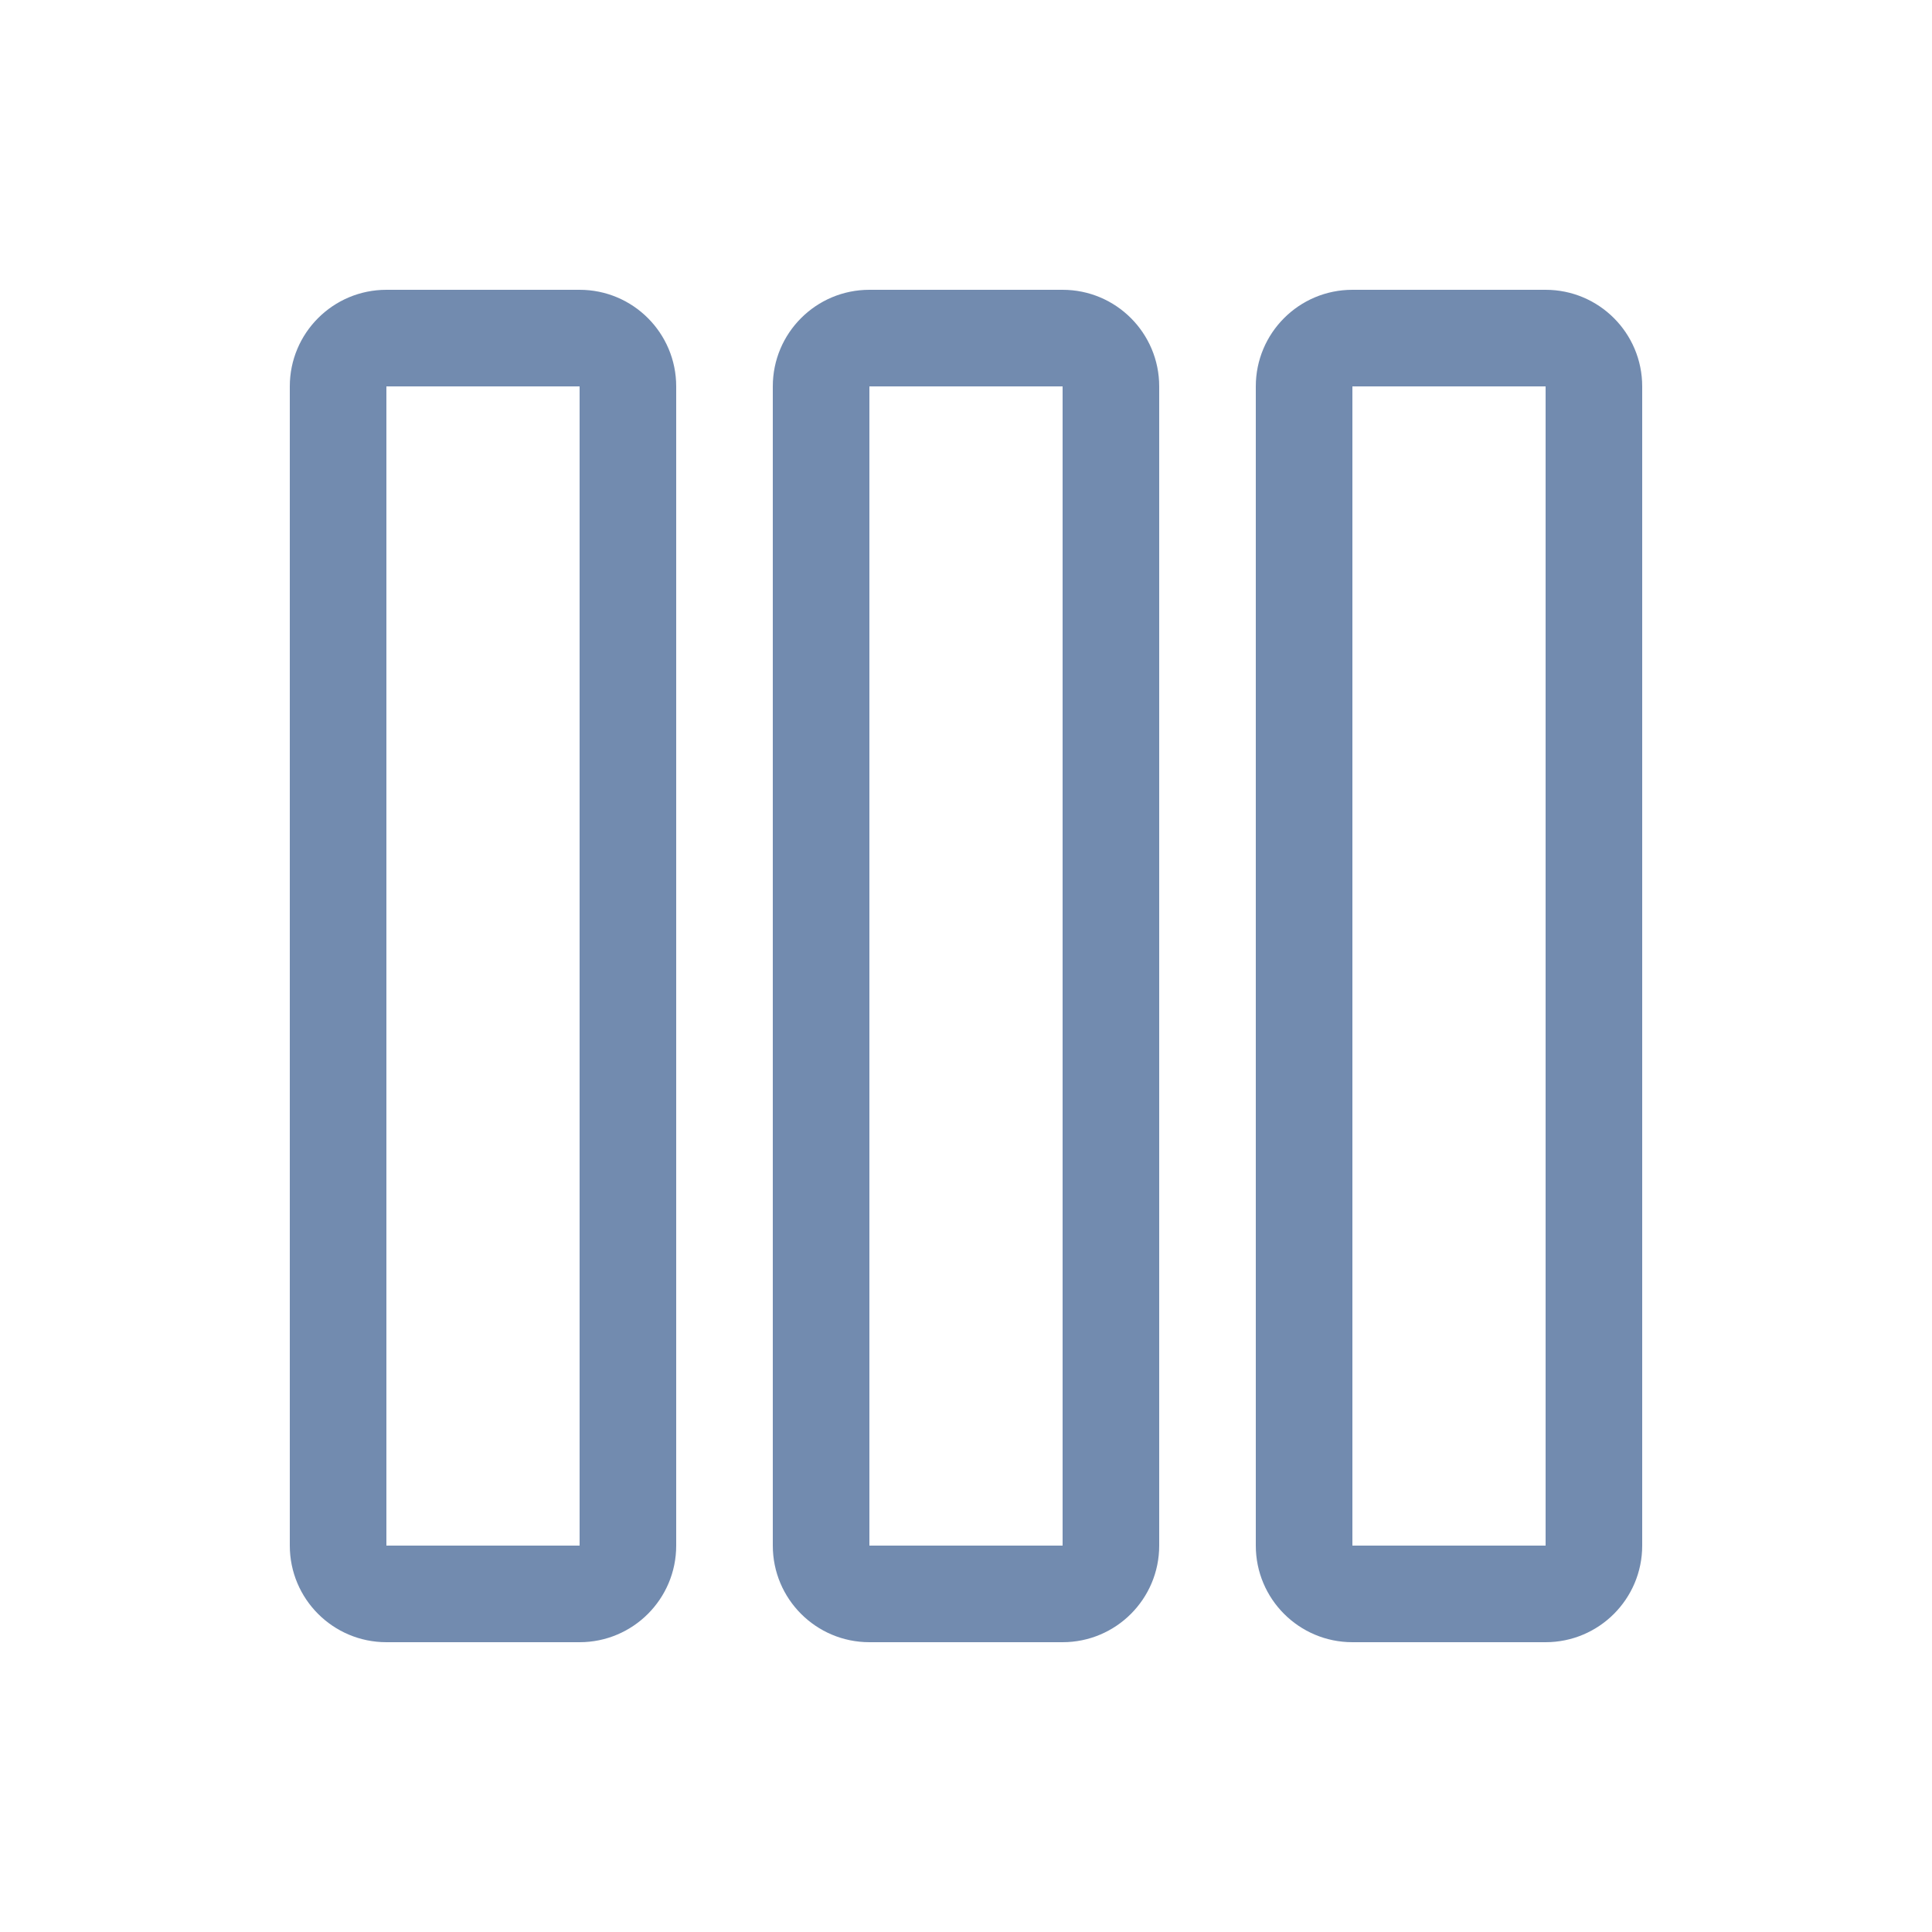
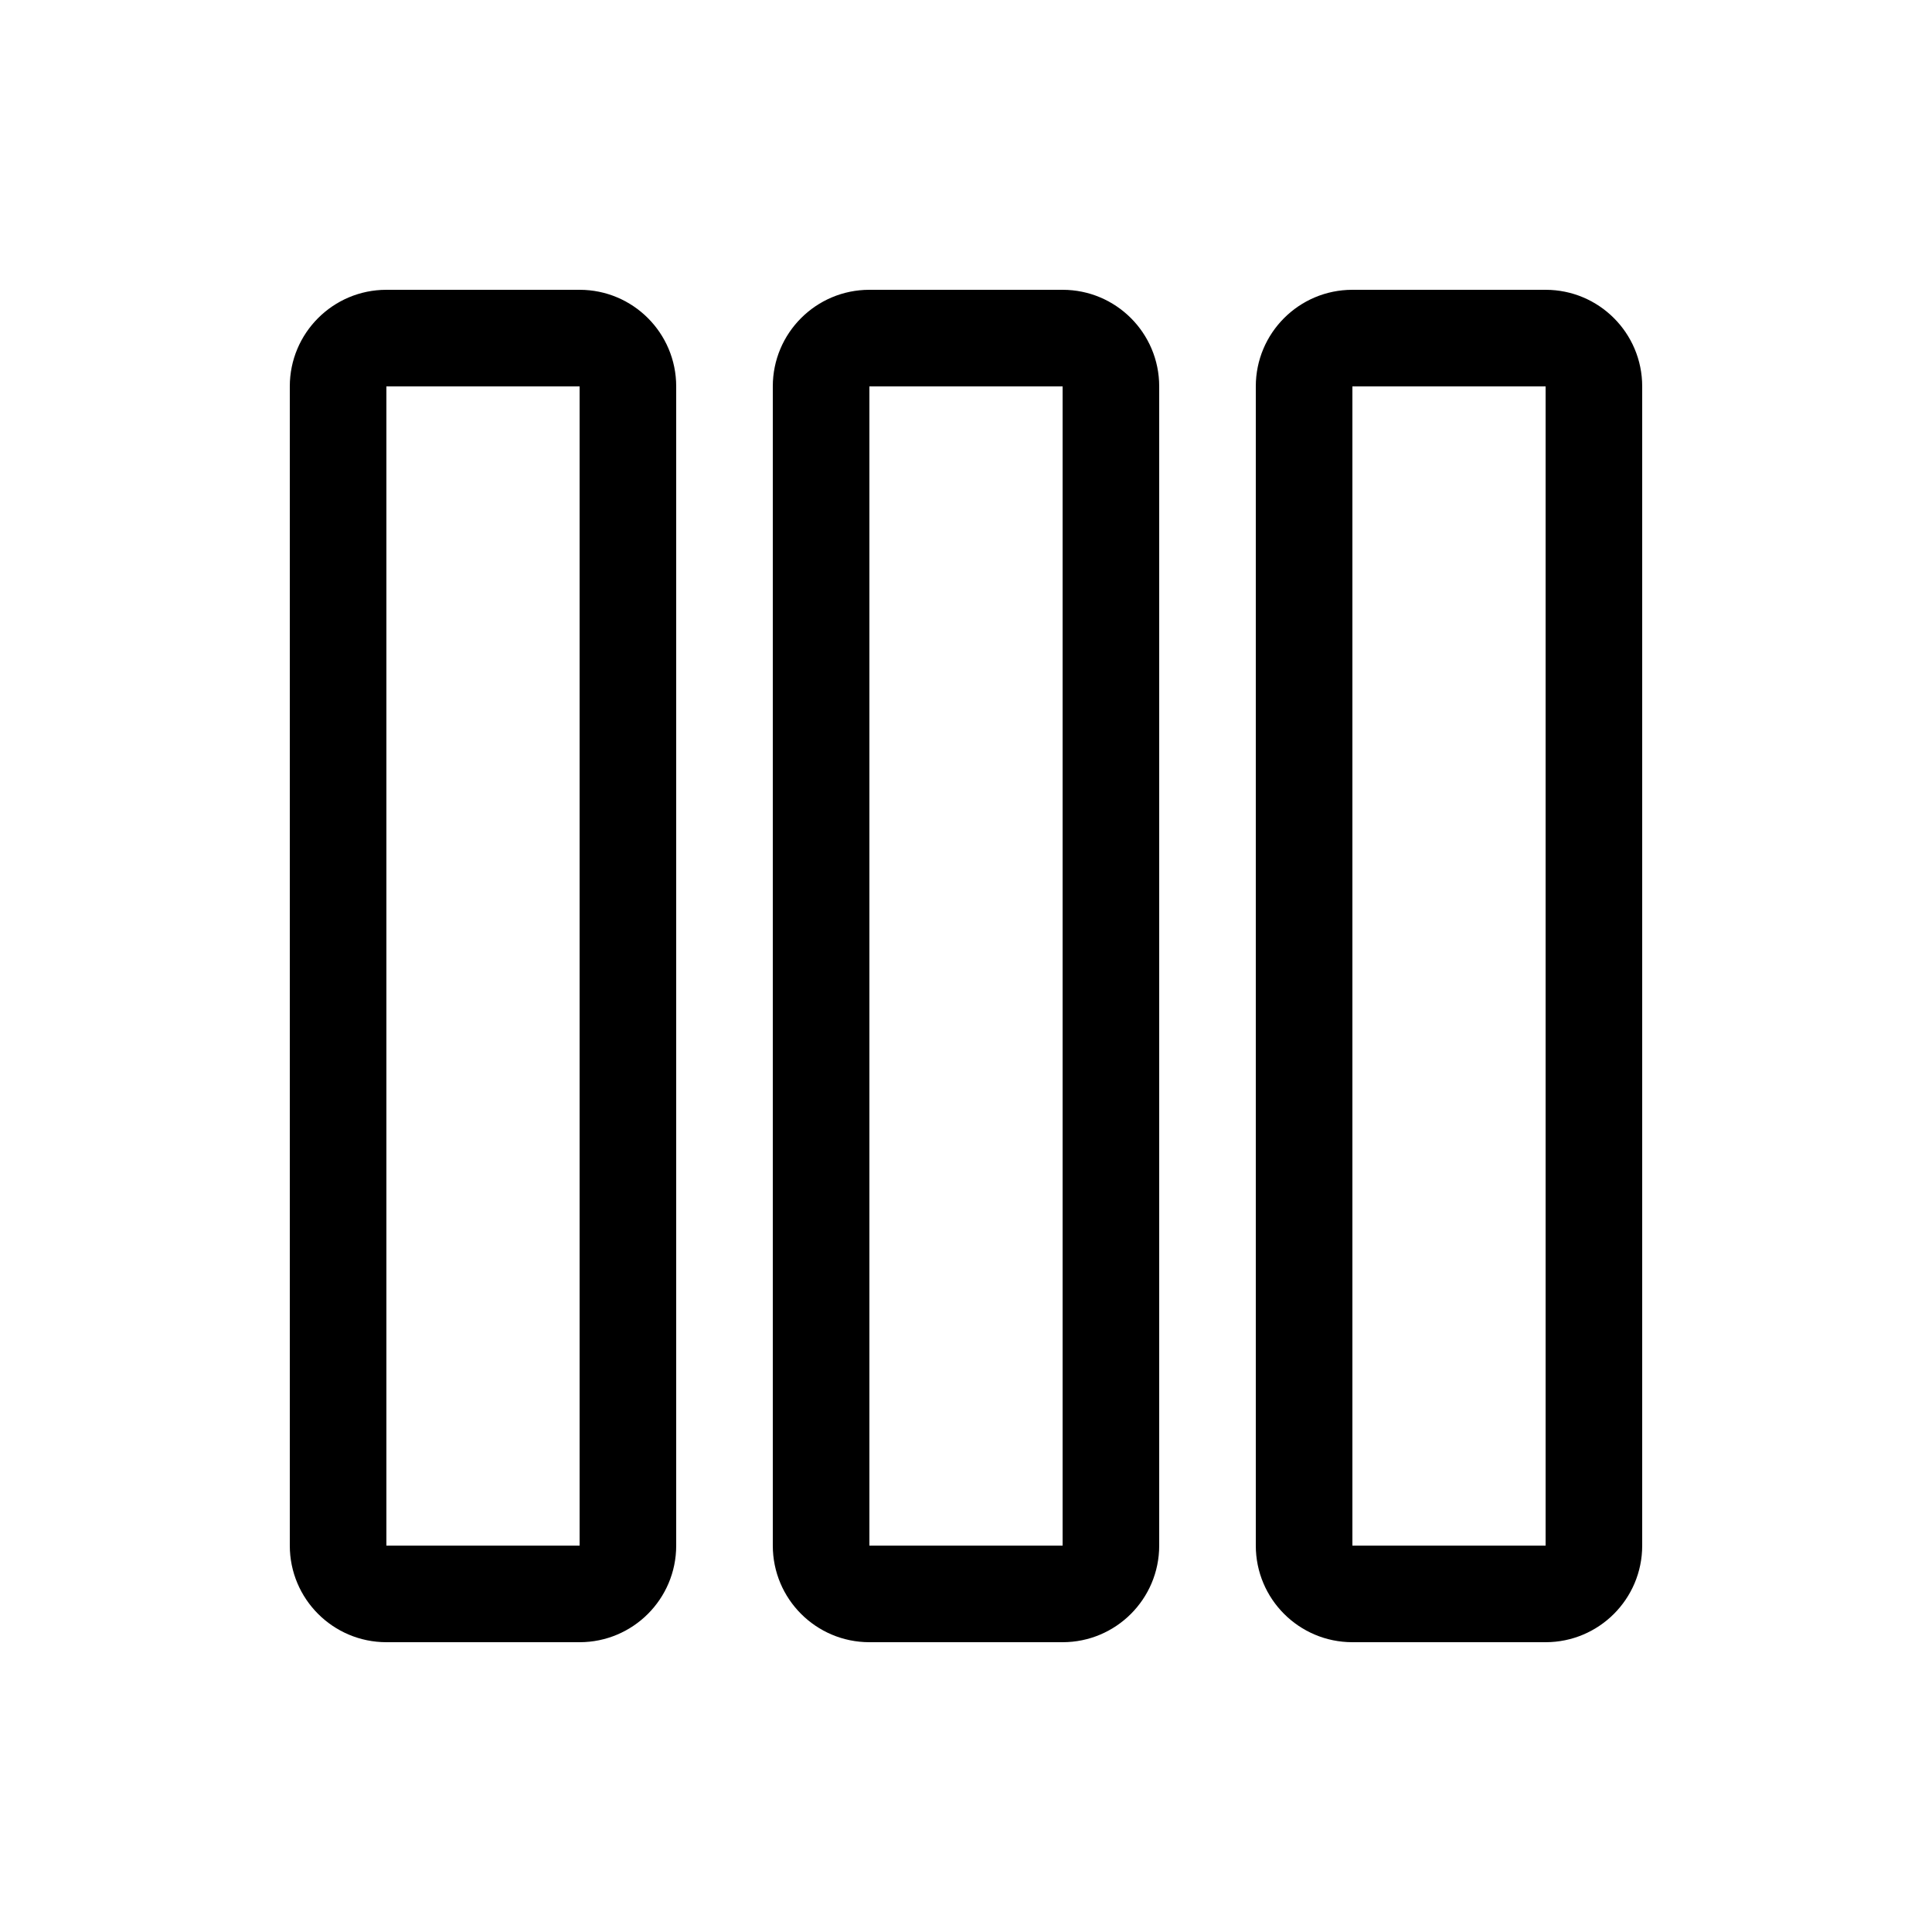
<svg xmlns="http://www.w3.org/2000/svg" id="Ico_btn" width="20" height="20" viewBox="0 0 20 20">
  <rect id="Rectangle_16996" data-name="Rectangle 16996" width="20" height="20" fill="none" />
  <g id="Group_6990" data-name="Group 6990">
-     <path id="Path_10265" data-name="Path 10265" d="M19606,2878a1,1,0,0,1-1-1v-12a1,1,0,0,1,1-1h2a1,1,0,0,1,1,1v12a1,1,0,0,1-1,1Zm0-1h2v-12h-2Zm-5,1a1,1,0,0,1-1-1v-12a1,1,0,0,1,1-1h2a1,1,0,0,1,1,1v12a1,1,0,0,1-1,1Zm0-1h2v-12h-2Zm-5,1a1,1,0,0,1-1-1v-12a1,1,0,0,1,1-1h2a1,1,0,0,1,1,1v12a1,1,0,0,1-1,1Zm0-1h2v-12h-2Z" transform="translate(-19592 -2861)" fill="#728baf" />
+     <path id="Path_10265" data-name="Path 10265" d="M19606,2878a1,1,0,0,1-1-1v-12a1,1,0,0,1,1-1h2a1,1,0,0,1,1,1v12a1,1,0,0,1-1,1Zm0-1h2v-12h-2Zm-5,1a1,1,0,0,1-1-1v-12a1,1,0,0,1,1-1h2a1,1,0,0,1,1,1v12a1,1,0,0,1-1,1Zm0-1h2v-12h-2Zm-5,1a1,1,0,0,1-1-1v-12a1,1,0,0,1,1-1h2a1,1,0,0,1,1,1v12a1,1,0,0,1-1,1Zm0-1h2v-12h-2Z" transform="translate(-19592 -2861)" fill="currentColor" />
  </g>
</svg>
